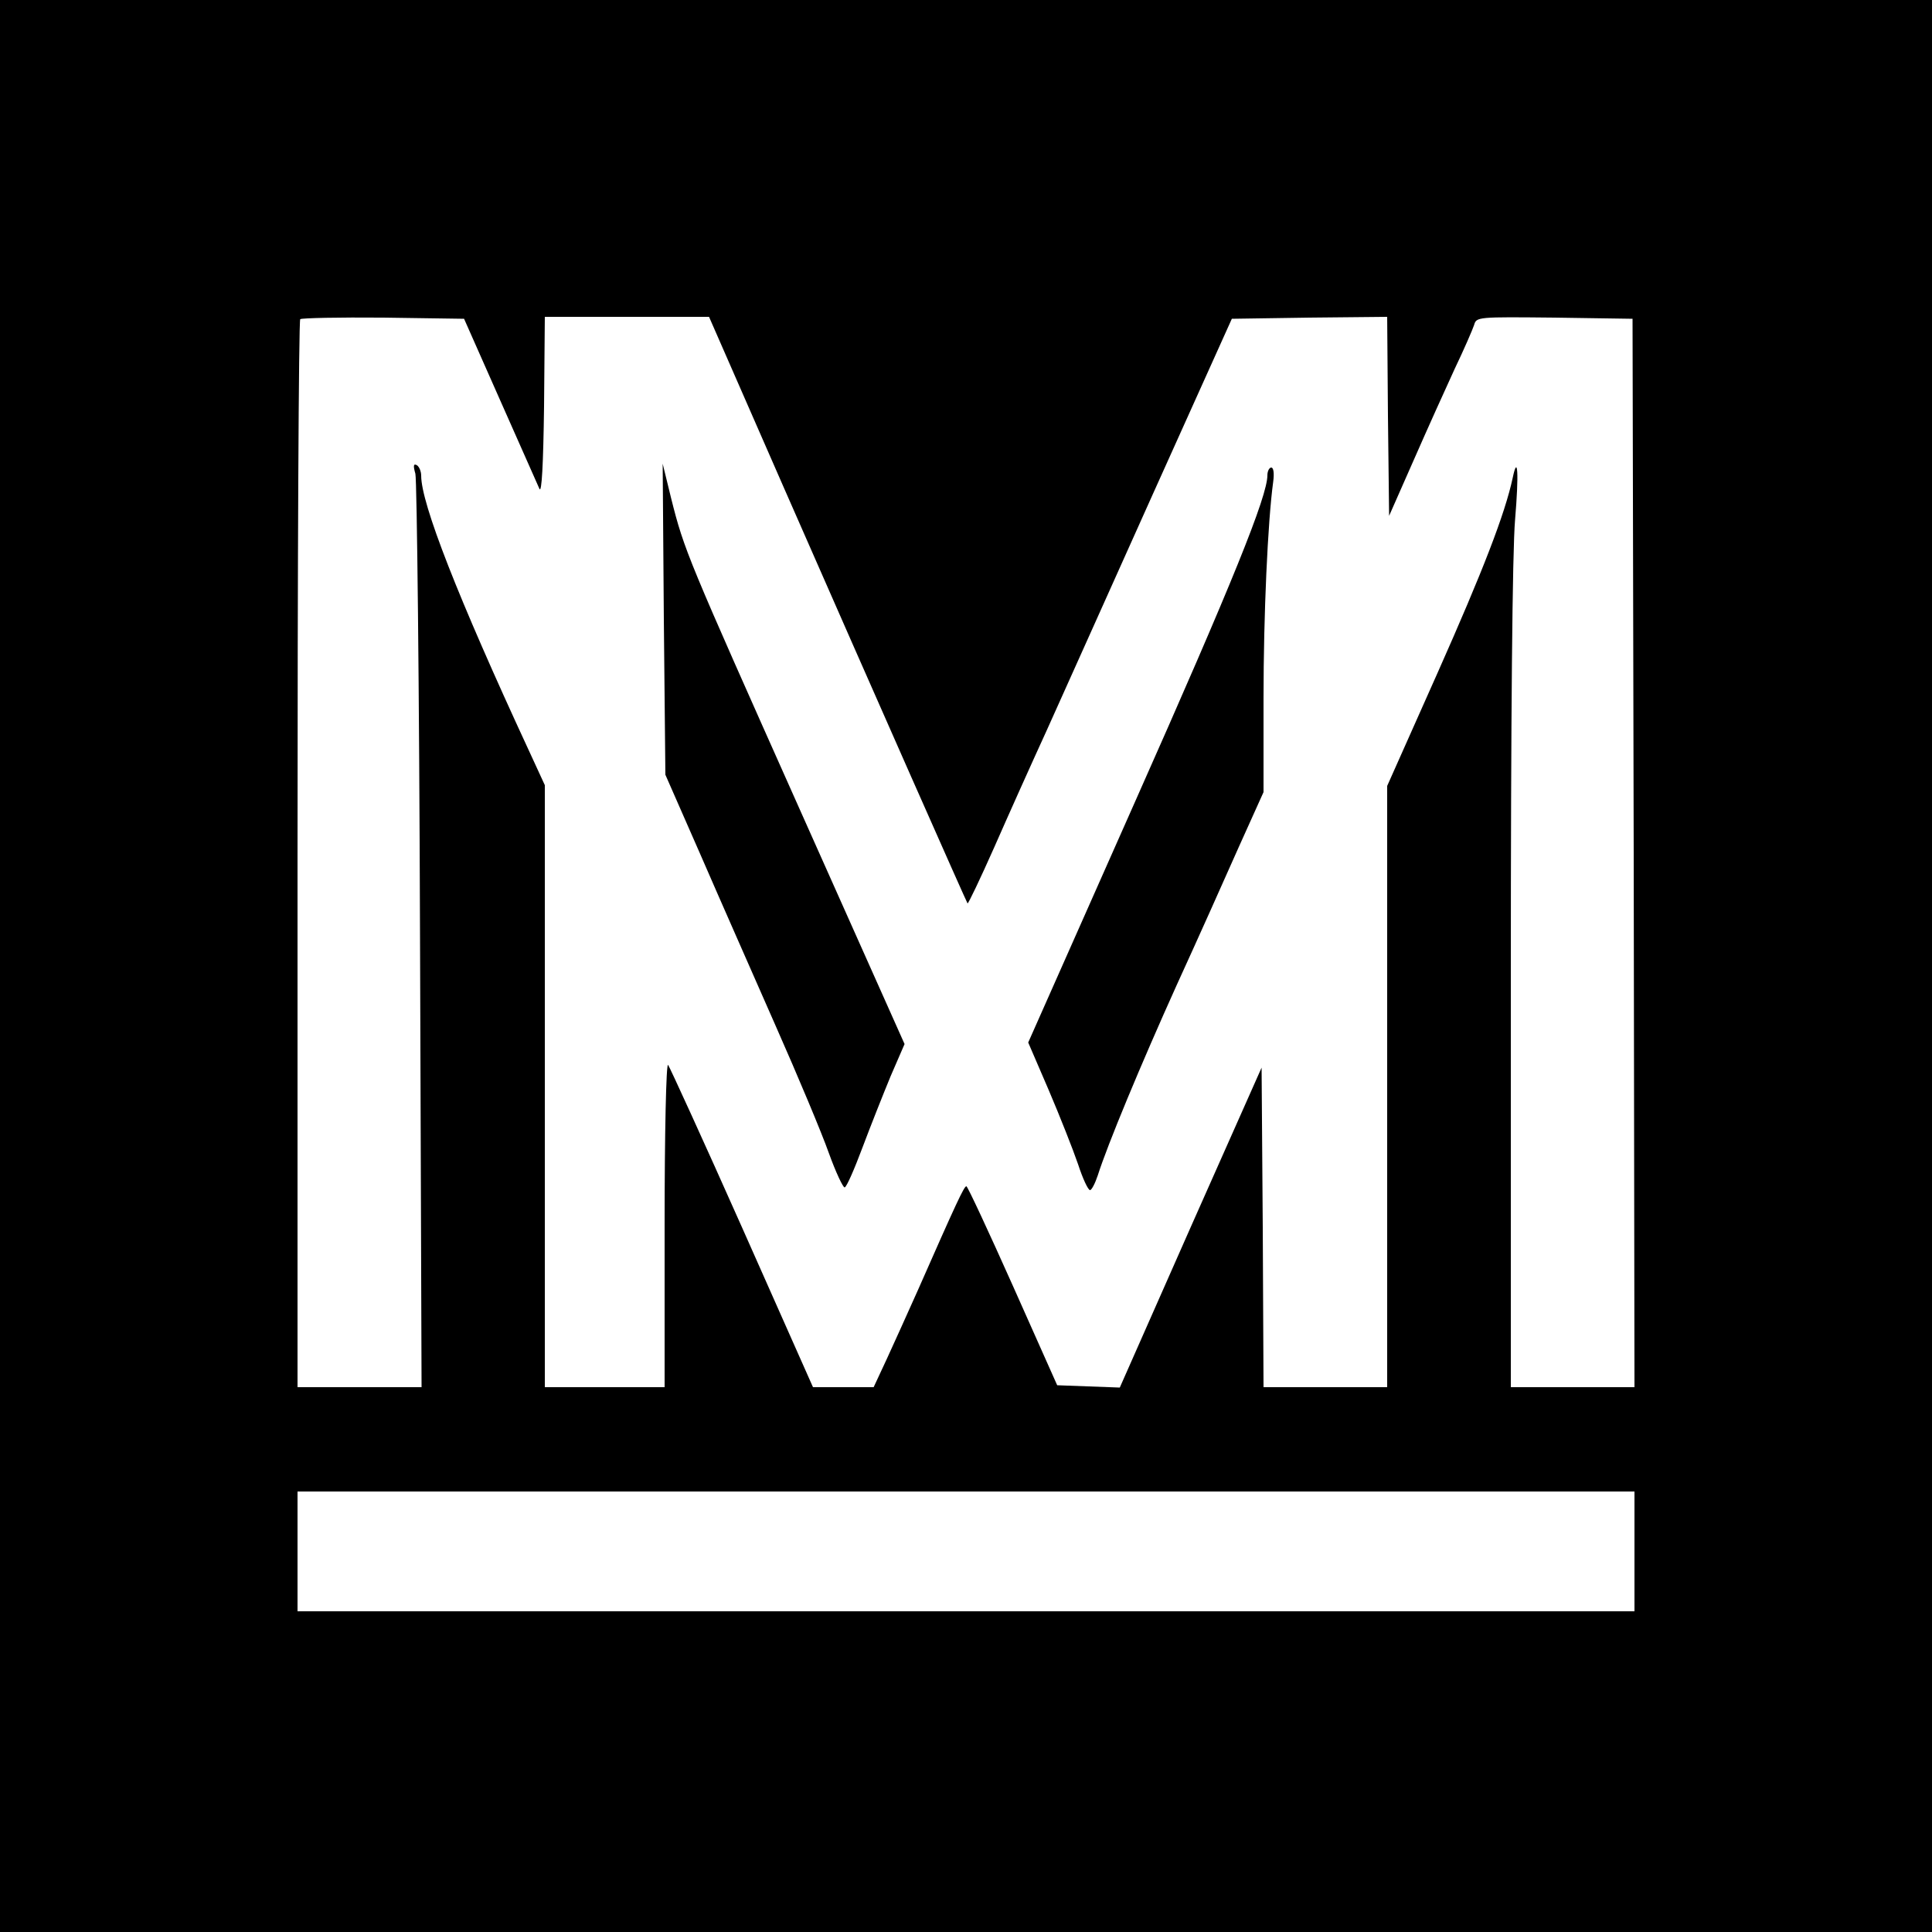
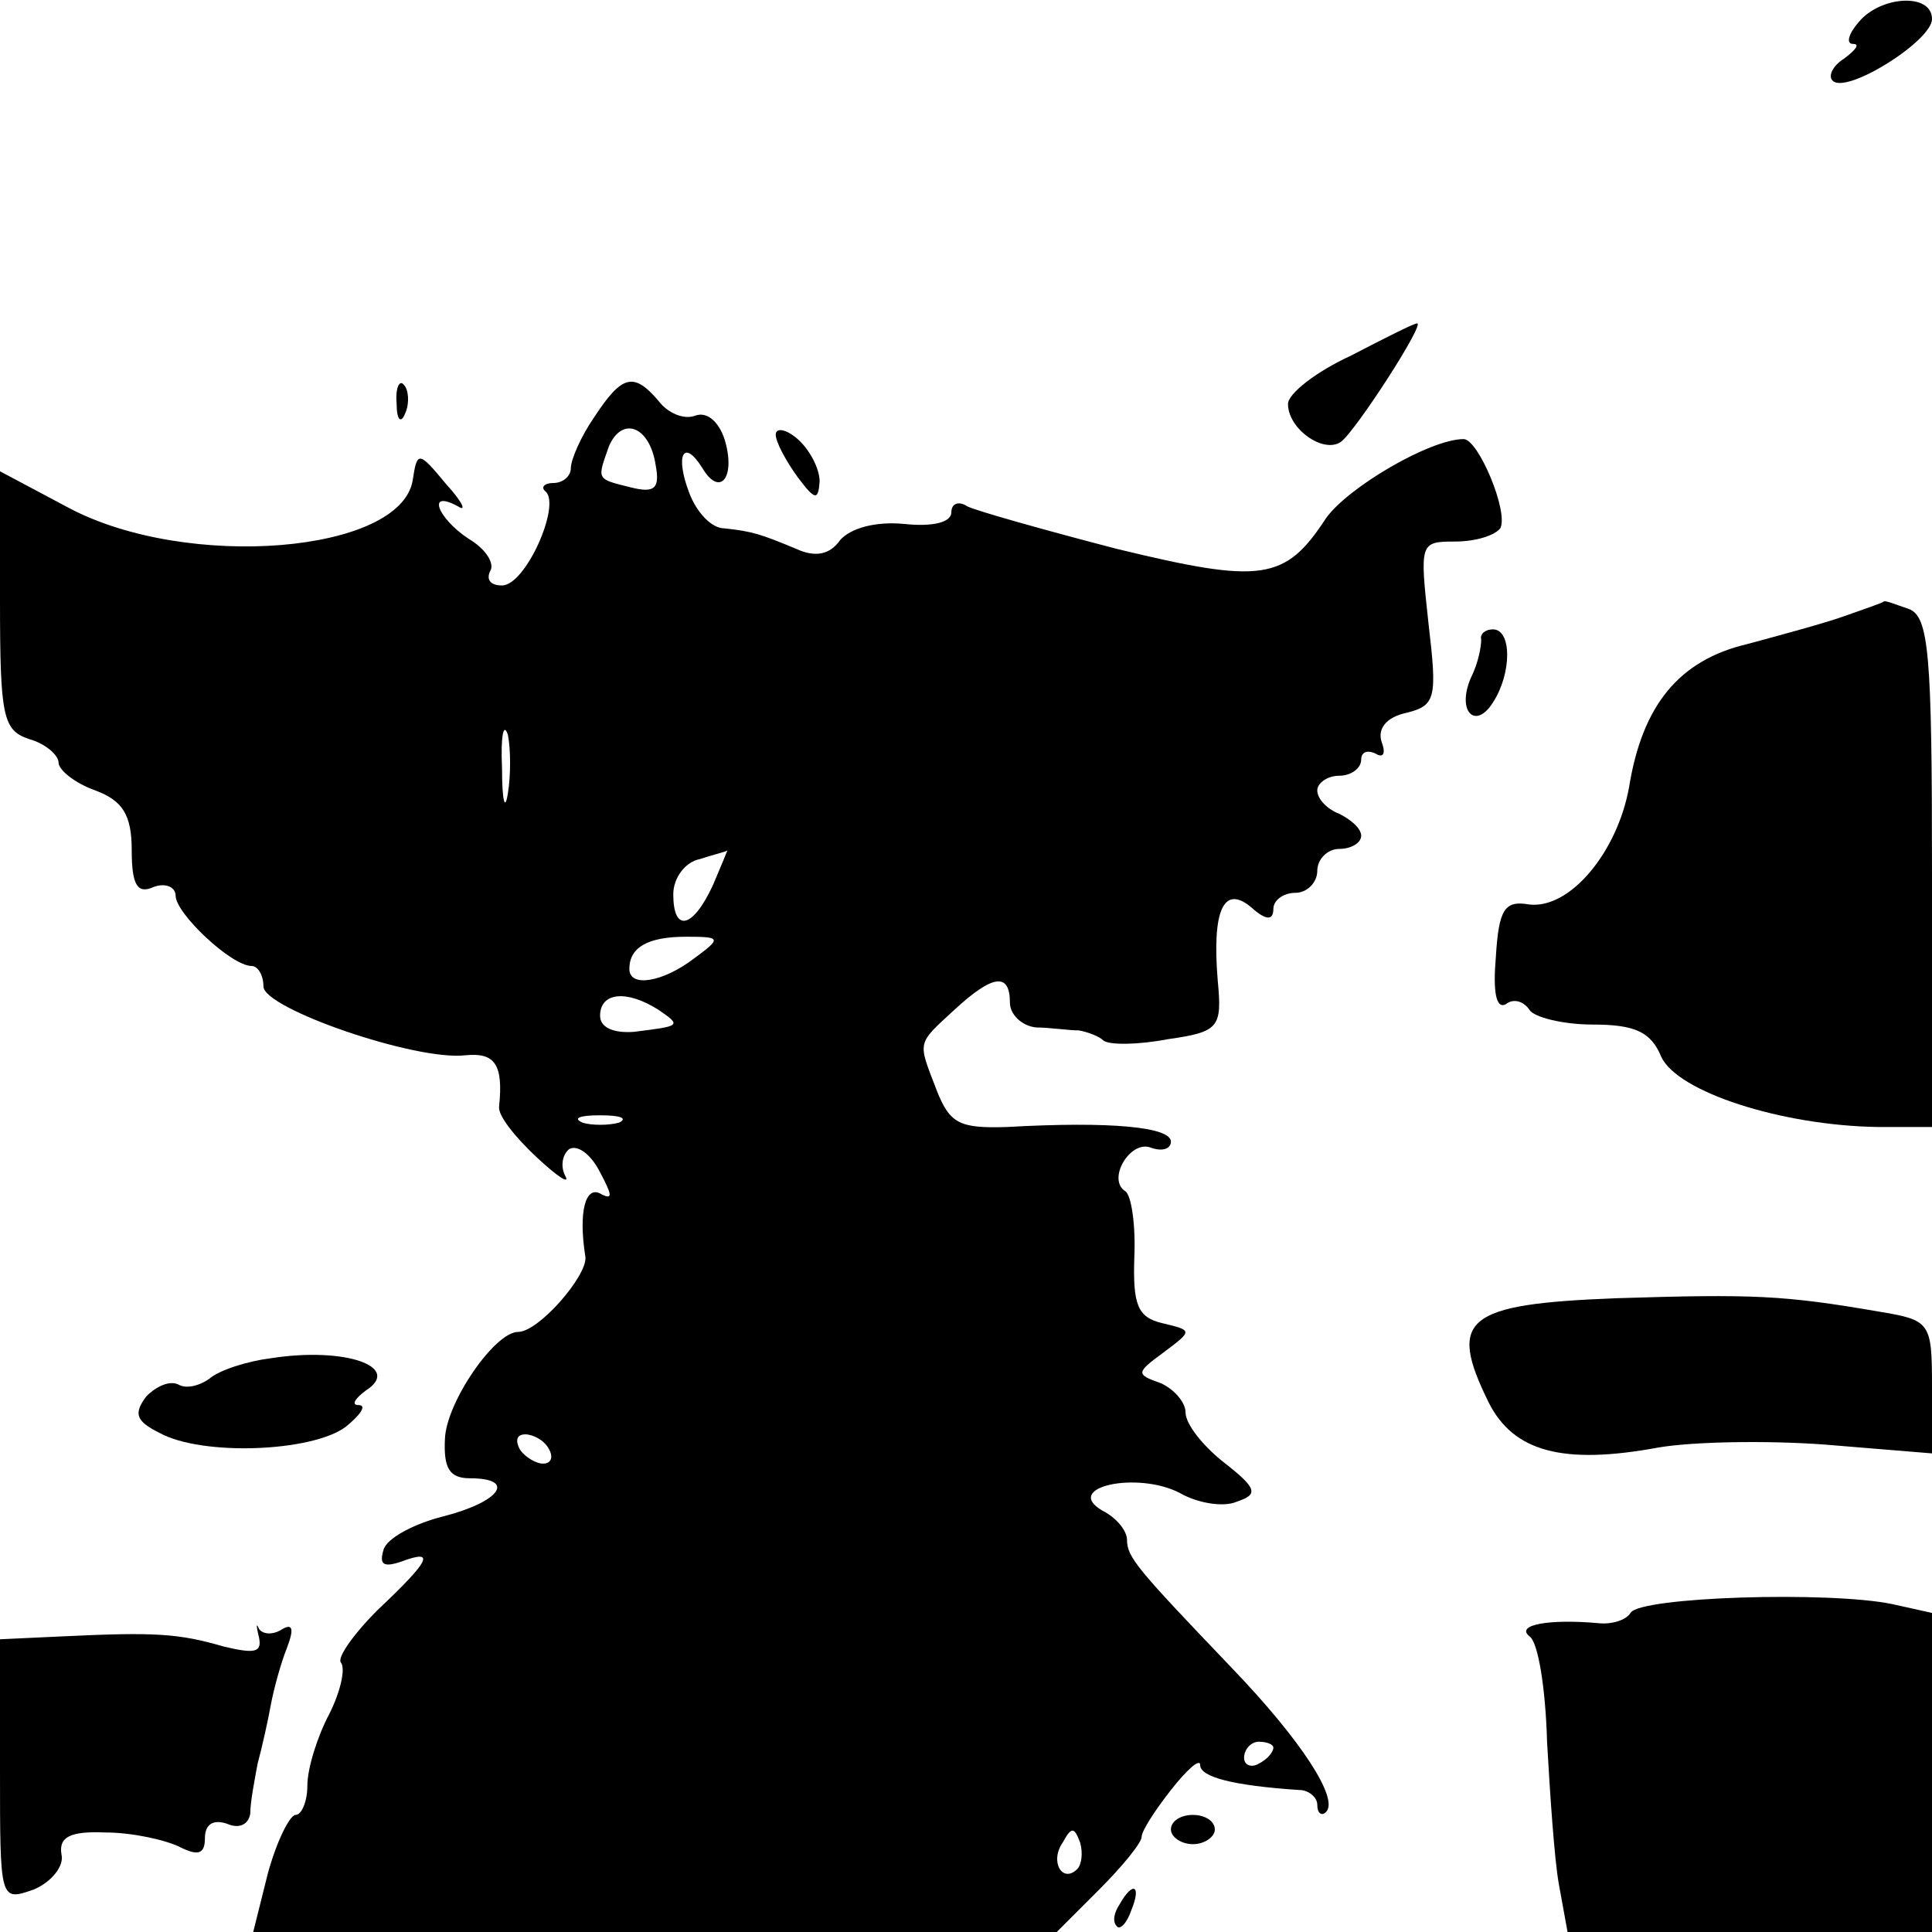
- <svg xmlns="http://www.w3.org/2000/svg" version="1.0" width="500pt" height="500pt" viewBox="0 0 500 500" preserveAspectRatio="xMidYMid meet">
-   <g transform="translate(0,500) scale(0.1,-0.1)" fill="#000000" stroke="none">
-     <path d="M0 2500 l0 -2500 2500 0 2500 0 0 2500 0 2500 -2500 0 -2500 0 0 -2500z m1294 1465 c51 -115 97 -219 102 -230 6 -13 10 63 12 213 l2 232 213 0 212 0 194 -443 c248 -565 472 -1071 475 -1075 2 -1 33 64 69 145 36 82 97 218 136 303 38 85 162 360 274 610 l205 455 201 3 201 2 2 -257 3 -258 64 145 c35 80 83 186 106 236 24 50 46 101 50 113 6 21 9 21 208 19 l202 -3 3 -1382 2 -1383 -160 0 -160 0 0 1059 c0 675 4 1106 11 1186 10 120 7 171 -6 109 -20 -94 -78 -243 -194 -504 l-131 -294 0 -778 0 -778 -160 0 -160 0 -2 414 -3 413 -184 -414 -183 -414 -81 3 -81 3 -115 258 c-63 141 -117 257 -120 257 -6 0 -26 -43 -126 -270 -26 -58 -62 -138 -80 -177 l-34 -73 -78 0 -79 0 -183 412 c-101 227 -188 417 -192 422 -5 6 -9 -178 -9 -412 l0 -422 -155 0 -155 0 0 779 0 779 -41 89 c-185 399 -279 640 -279 712 0 11 -5 23 -11 27 -9 5 -10 -1 -4 -22 4 -16 10 -554 12 -1196 l4 -1168 -160 0 -161 0 0 1378 c0 758 3 1382 7 1386 4 3 101 5 215 4 l209 -3 93 -210z m2936 -2980 l0 -155 -1730 0 -1730 0 0 155 0 155 1730 0 1730 0 0 -155z" />
-     <path d="M1718 3397 l4 -402 90 -205 c49 -113 137 -312 195 -444 58 -131 120 -279 138 -330 18 -50 37 -90 41 -89 5 1 25 47 46 103 21 56 54 139 73 185 l36 83 -272 609 c-291 652 -298 668 -332 803 l-22 90 3 -403z" />
-     <path d="M3280 3770 c0 -54 -90 -277 -343 -846 l-276 -622 53 -123 c29 -68 63 -154 76 -192 12 -37 26 -67 31 -67 4 0 13 17 20 38 25 79 111 286 204 492 54 118 126 279 161 358 l64 142 0 243 c0 217 11 458 25 560 3 22 1 37 -5 37 -5 0 -10 -9 -10 -20z" />
+ <svg xmlns="http://www.w3.org/2000/svg" version="1.0" width="132pt" height="132pt" viewBox="0 0 132 132" preserveAspectRatio="xMidYMid meet">
+   <g transform="translate(0,132) scale(0.1,-0.1)" fill="#000000" stroke="none">
+     <path d="M1270 1305 c-7 -8 -9 -15 -4 -15 5 0 2 -4 -6 -10 -8 -5 -11 -12 -8 -15 9 -10 68 27 68 42 0 18 -35 16 -50 -2z" />
+     <path d="M923 1077 c-24 -11 -43 -26 -43 -33 0 -17 24 -34 36 -26 10 7 59 83 52 81 -2 0 -22 -10 -45 -22z" />
+     <path d="M271 1044 c0 -11 3 -14 6 -6 3 7 2 16 -1 19 -3 4 -6 -2 -5 -13z" />
+     <path d="M406 1035 c-9 -13 -16 -29 -16 -35 0 -5 -5 -10 -12 -10 -6 0 -9 -3 -5 -6 10 -10 -14 -64 -30 -64 -8 0 -11 4 -8 10 3 5 -3 15 -15 22 -21 14 -29 34 -7 22 6 -4 3 3 -8 15 -19 23 -20 23 -23 3 -8 -50 -154 -62 -235 -19 l-47 25 0 -88 c0 -80 2 -89 20 -95 11 -3 20 -11 20 -16 0 -5 11 -14 25 -19 19 -7 25 -17 25 -41 0 -24 4 -30 15 -25 8 3 15 0 15 -6 0 -12 38 -48 52 -48 4 0 8 -6 8 -14 0 -15 104 -51 138 -47 20 2 26 -6 23 -35 -1 -6 11 -21 26 -35 14 -13 23 -19 19 -12 -3 6 -2 14 3 18 6 3 15 -4 21 -16 8 -15 9 -19 1 -15 -11 7 -16 -12 -11 -43 1 -13 -32 -51 -46 -51 -16 0 -49 -48 -50 -73 -1 -20 3 -27 17 -27 32 0 21 -16 -18 -26 -20 -5 -39 -15 -41 -23 -3 -10 0 -12 12 -8 24 9 20 1 -16 -33 -17 -17 -28 -33 -25 -36 3 -4 0 -19 -8 -35 -8 -15 -15 -37 -15 -49 0 -11 -4 -20 -8 -20 -4 0 -13 -18 -19 -40 l-10 -40 274 0 275 0 29 29 c16 16 29 32 29 36 0 4 9 18 20 32 11 14 20 22 20 17 0 -8 22 -14 68 -17 6 0 12 -5 12 -10 0 -6 3 -8 6 -5 9 9 -17 49 -64 98 -65 68 -72 76 -72 88 0 6 -7 15 -17 20 -27 16 24 27 53 12 12 -7 30 -10 39 -6 15 5 14 9 -9 27 -14 11 -26 26 -26 34 0 7 -8 16 -17 20 -17 6 -17 7 2 21 20 15 20 15 -1 20 -17 4 -20 13 -19 45 1 22 -2 42 -6 45 -13 8 3 35 17 30 8 -3 14 -1 14 4 0 10 -41 14 -112 10 -32 -1 -39 2 -48 25 -13 34 -14 31 12 55 26 24 38 26 38 5 0 -8 8 -16 18 -17 9 0 22 -2 29 -2 6 -1 14 -4 17 -7 4 -3 23 -3 44 1 35 5 37 8 34 40 -4 48 4 66 23 50 10 -9 15 -9 15 -1 0 6 7 11 15 11 8 0 15 7 15 15 0 8 7 15 15 15 8 0 15 4 15 9 0 5 -7 11 -15 15 -8 3 -15 10 -15 16 0 5 7 10 15 10 8 0 15 5 15 11 0 5 4 7 10 4 5 -3 7 0 4 8 -3 9 3 17 17 20 20 5 21 10 15 61 -6 55 -6 56 18 56 14 0 27 4 31 9 6 11 -15 61 -25 61 -23 0 -79 -33 -94 -54 -28 -43 -44 -45 -143 -21 -50 13 -96 26 -102 29 -6 4 -11 2 -11 -4 0 -7 -13 -10 -32 -8 -20 2 -37 -3 -44 -11 -7 -10 -17 -12 -30 -6 -24 10 -30 12 -49 14 -9 0 -19 11 -24 24 -10 26 -4 38 9 17 12 -20 23 -6 15 20 -4 12 -12 19 -20 16 -8 -3 -19 2 -25 10 -17 20 -25 18 -44 -11z m42 -33 c3 -16 -1 -19 -17 -15 -24 6 -23 5 -15 28 9 21 28 14 32 -13z m-101 -224 c-2 -13 -4 -5 -4 17 -1 22 1 32 4 23 2 -10 2 -28 0 -40z m140 -63 c-14 -30 -27 -32 -27 -6 0 11 8 22 18 24 9 3 18 5 19 6 0 0 -4 -10 -10 -24z m-13 -50 c-21 -16 -44 -20 -44 -7 0 15 13 22 39 22 24 0 24 -1 5 -15z m-24 -35 c16 -11 15 -11 -17 -15 -14 -1 -23 3 -23 11 0 16 18 18 40 4z m-27 -77 c-7 -2 -19 -2 -25 0 -7 3 -2 5 12 5 14 0 19 -2 13 -5z m-48 -223 c3 -5 2 -10 -4 -10 -5 0 -13 5 -16 10 -3 6 -2 10 4 10 5 0 13 -4 16 -10z m495 -204 c0 -3 -4 -8 -10 -11 -5 -3 -10 -1 -10 4 0 6 5 11 10 11 6 0 10 -2 10 -4z m-134 -83 c-10 -10 -19 5 -10 18 6 11 8 11 12 0 2 -7 1 -15 -2 -18z" />
+     <path d="M530 1023 c0 -5 7 -18 15 -29 12 -16 14 -16 15 -3 0 9 -7 22 -15 29 -8 7 -15 8 -15 3z" />
+     <path d="M1260 899 c-14 -5 -44 -13 -66 -19 -47 -11 -72 -42 -81 -98 -8 -44 -40 -83 -68 -80 -17 3 -21 -3 -23 -36 -2 -23 0 -36 7 -32 5 4 12 2 16 -4 3 -5 23 -10 43 -10 29 0 40 -5 47 -22 11 -24 82 -47 148 -48 l37 0 0 174 c0 149 -2 175 -16 180 -9 3 -16 6 -17 5 -1 -1 -13 -5 -27 -10z" />
+     <path d="M1012 883 c0 -5 -2 -16 -7 -26 -10 -23 3 -36 15 -17 13 20 13 50 0 50 -5 0 -9 -3 -8 -7z" />
+     <path d="M1104 433 c-103 -4 -115 -14 -87 -71 17 -34 51 -43 116 -31 23 4 74 5 114 2 l73 -6 0 45 c0 45 -1 46 -37 52 -64 11 -85 12 -179 9z" />
+     <path d="M185 392 c-16 -2 -35 -8 -42 -14 -7 -5 -16 -7 -21 -4 -6 3 -15 -1 -22 -8 -9 -12 -7 -17 9 -25 29 -16 104 -13 127 4 10 8 15 15 9 15 -5 0 -3 4 5 10 25 16 -14 30 -65 22z" />
+     <path d="M1114 218 c-3 -5 -13 -8 -22 -7 -33 3 -57 -1 -47 -9 6 -4 11 -36 12 -72 2 -36 5 -80 8 -97 l6 -33 124 0 125 0 0 109 0 109 -27 6 c-43 9 -173 5 -179 -6z" />
+     <path d="M177 201 c2 -10 -3 -11 -24 -6 -31 9 -47 10 -110 7 l-43 -2 0 -90 c0 -89 0 -89 23 -81 12 5 21 16 19 24 -2 12 6 16 30 15 18 0 41 -5 51 -10 12 -6 17 -5 17 6 0 10 6 13 15 10 9 -4 15 0 16 7 0 8 3 23 5 34 3 11 7 29 9 40 2 11 7 29 11 39 5 13 4 17 -3 13 -6 -4 -13 -4 -16 0 -2 5 -2 2 0 -6z" />
+     <path d="M800 70 c0 -5 7 -10 15 -10 8 0 15 5 15 10 0 6 -7 10 -15 10 -8 0 -15 -4 -15 -10z" />
+     <path d="M765 19 c-4 -6 -5 -12 -2 -15 2 -3 7 2 10 11 7 17 1 20 -8 4z" />
  </g>
</svg>
